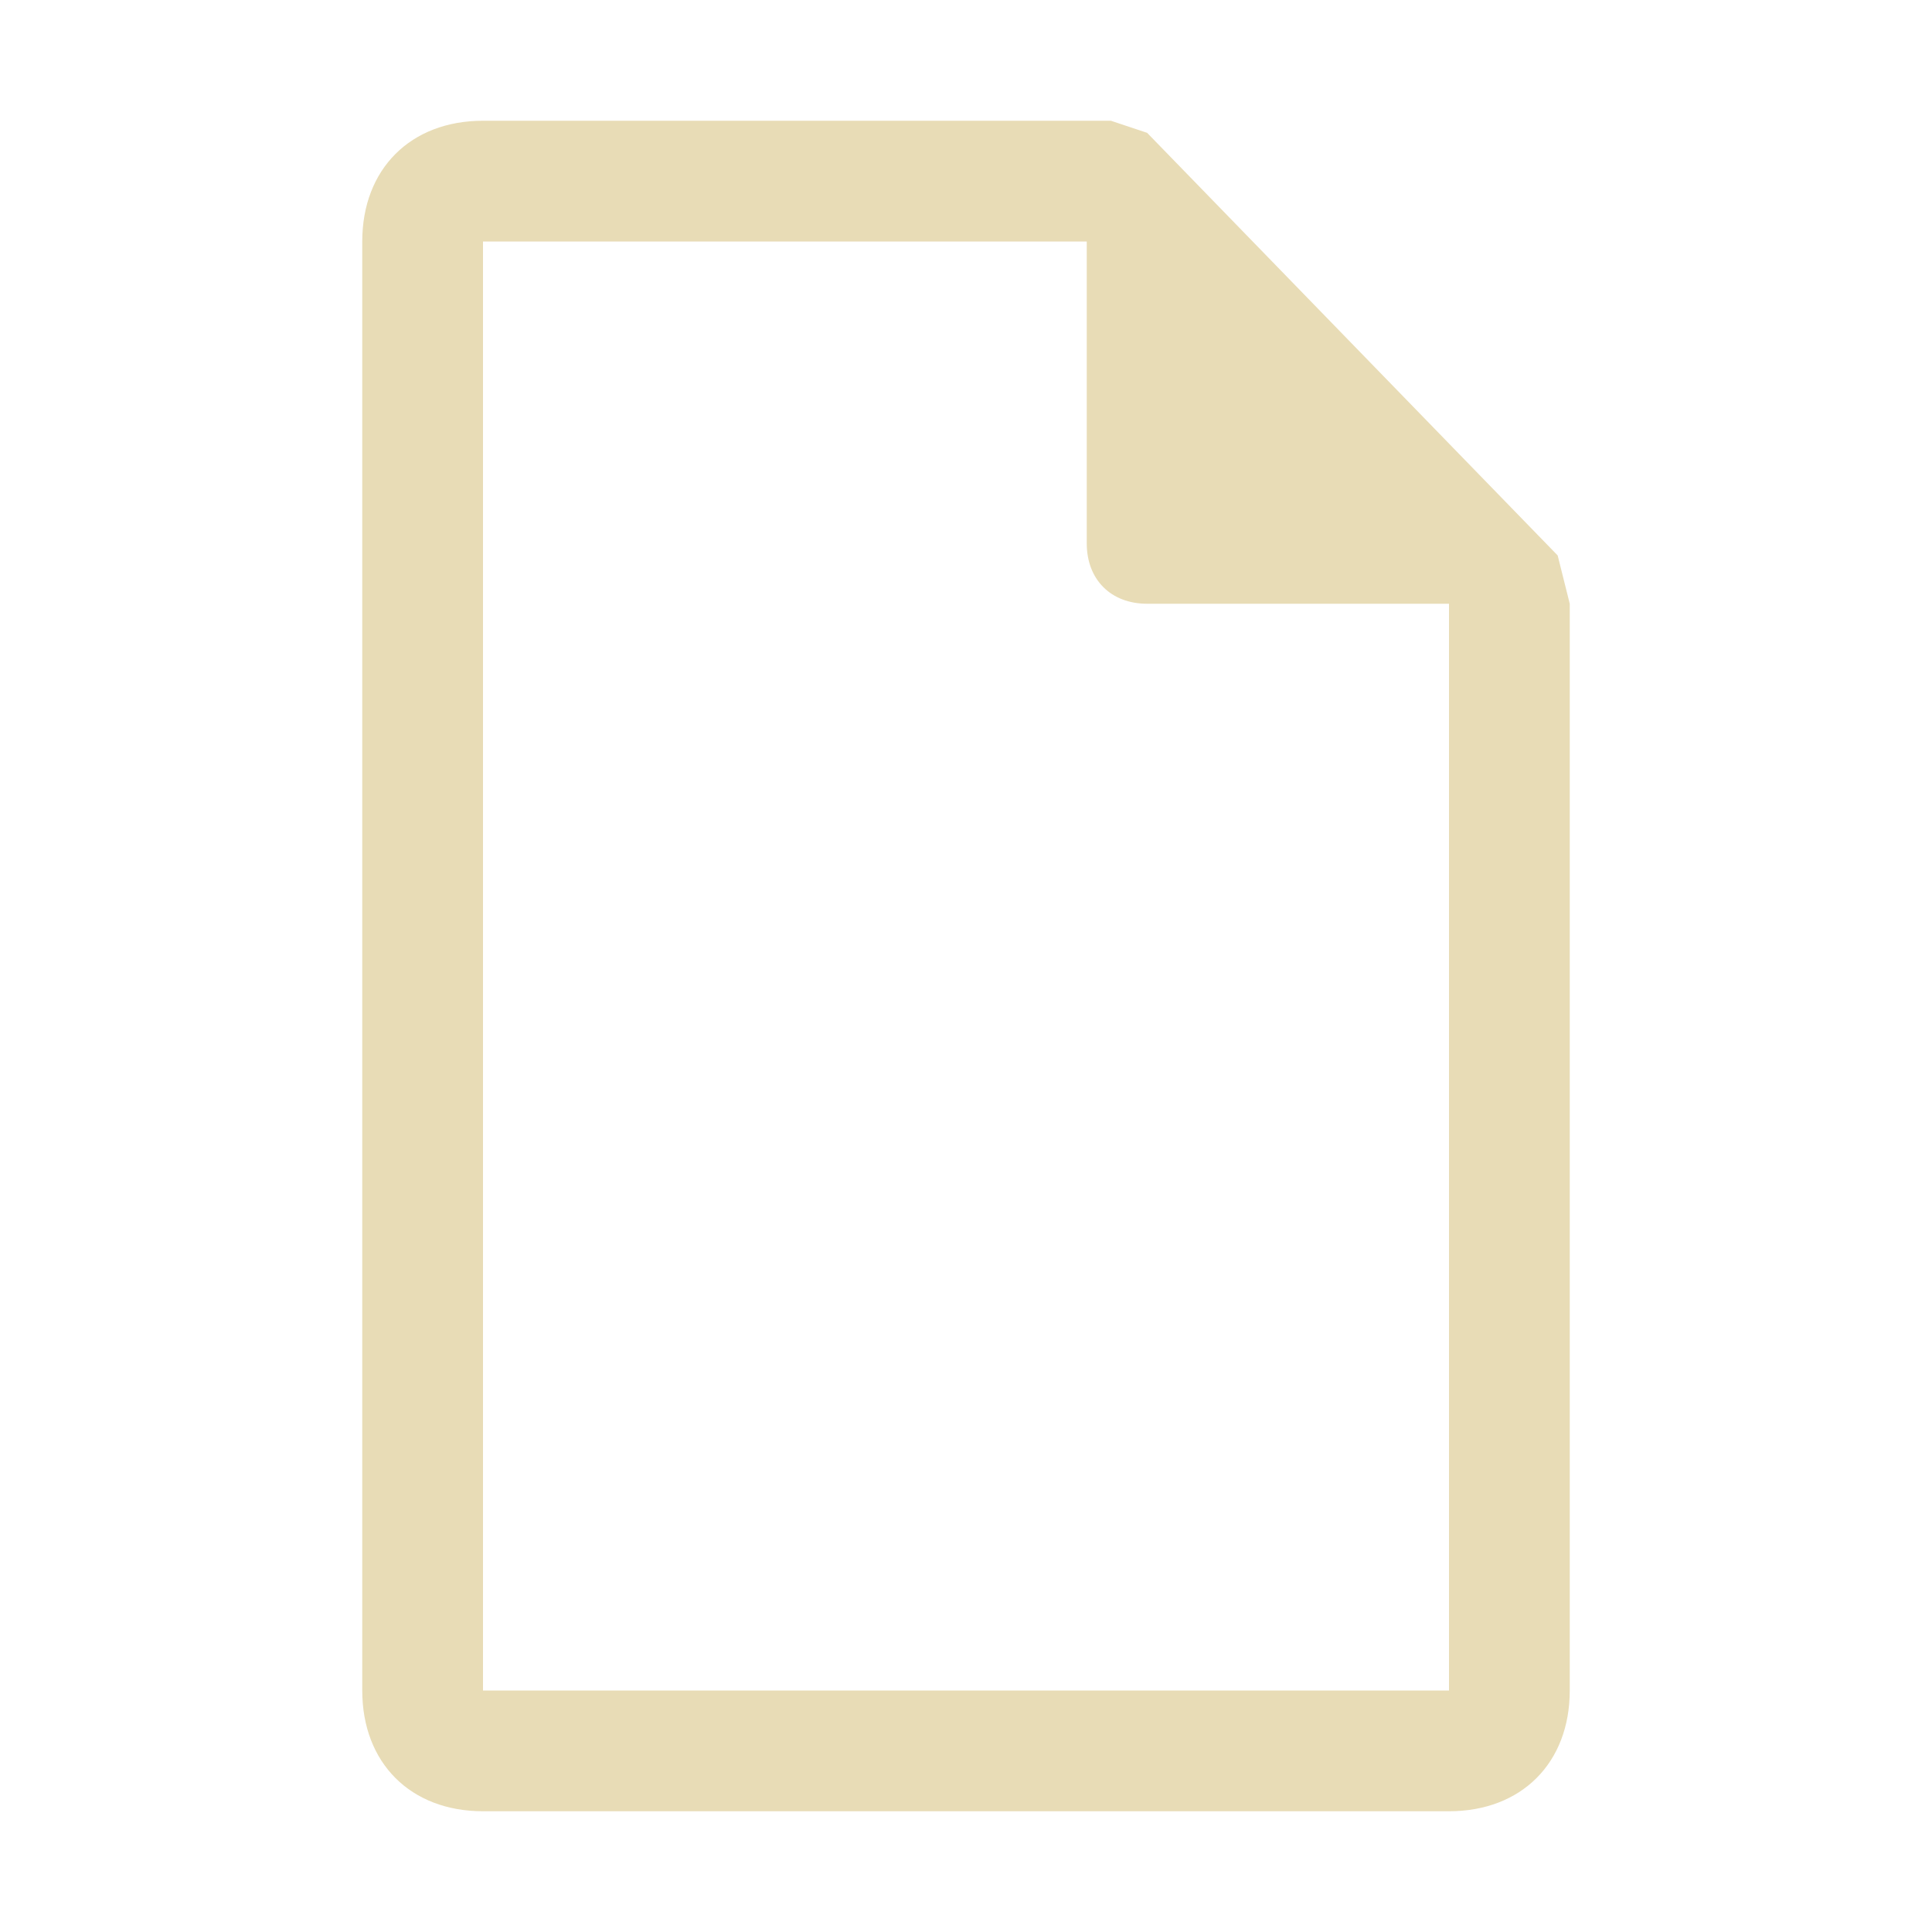
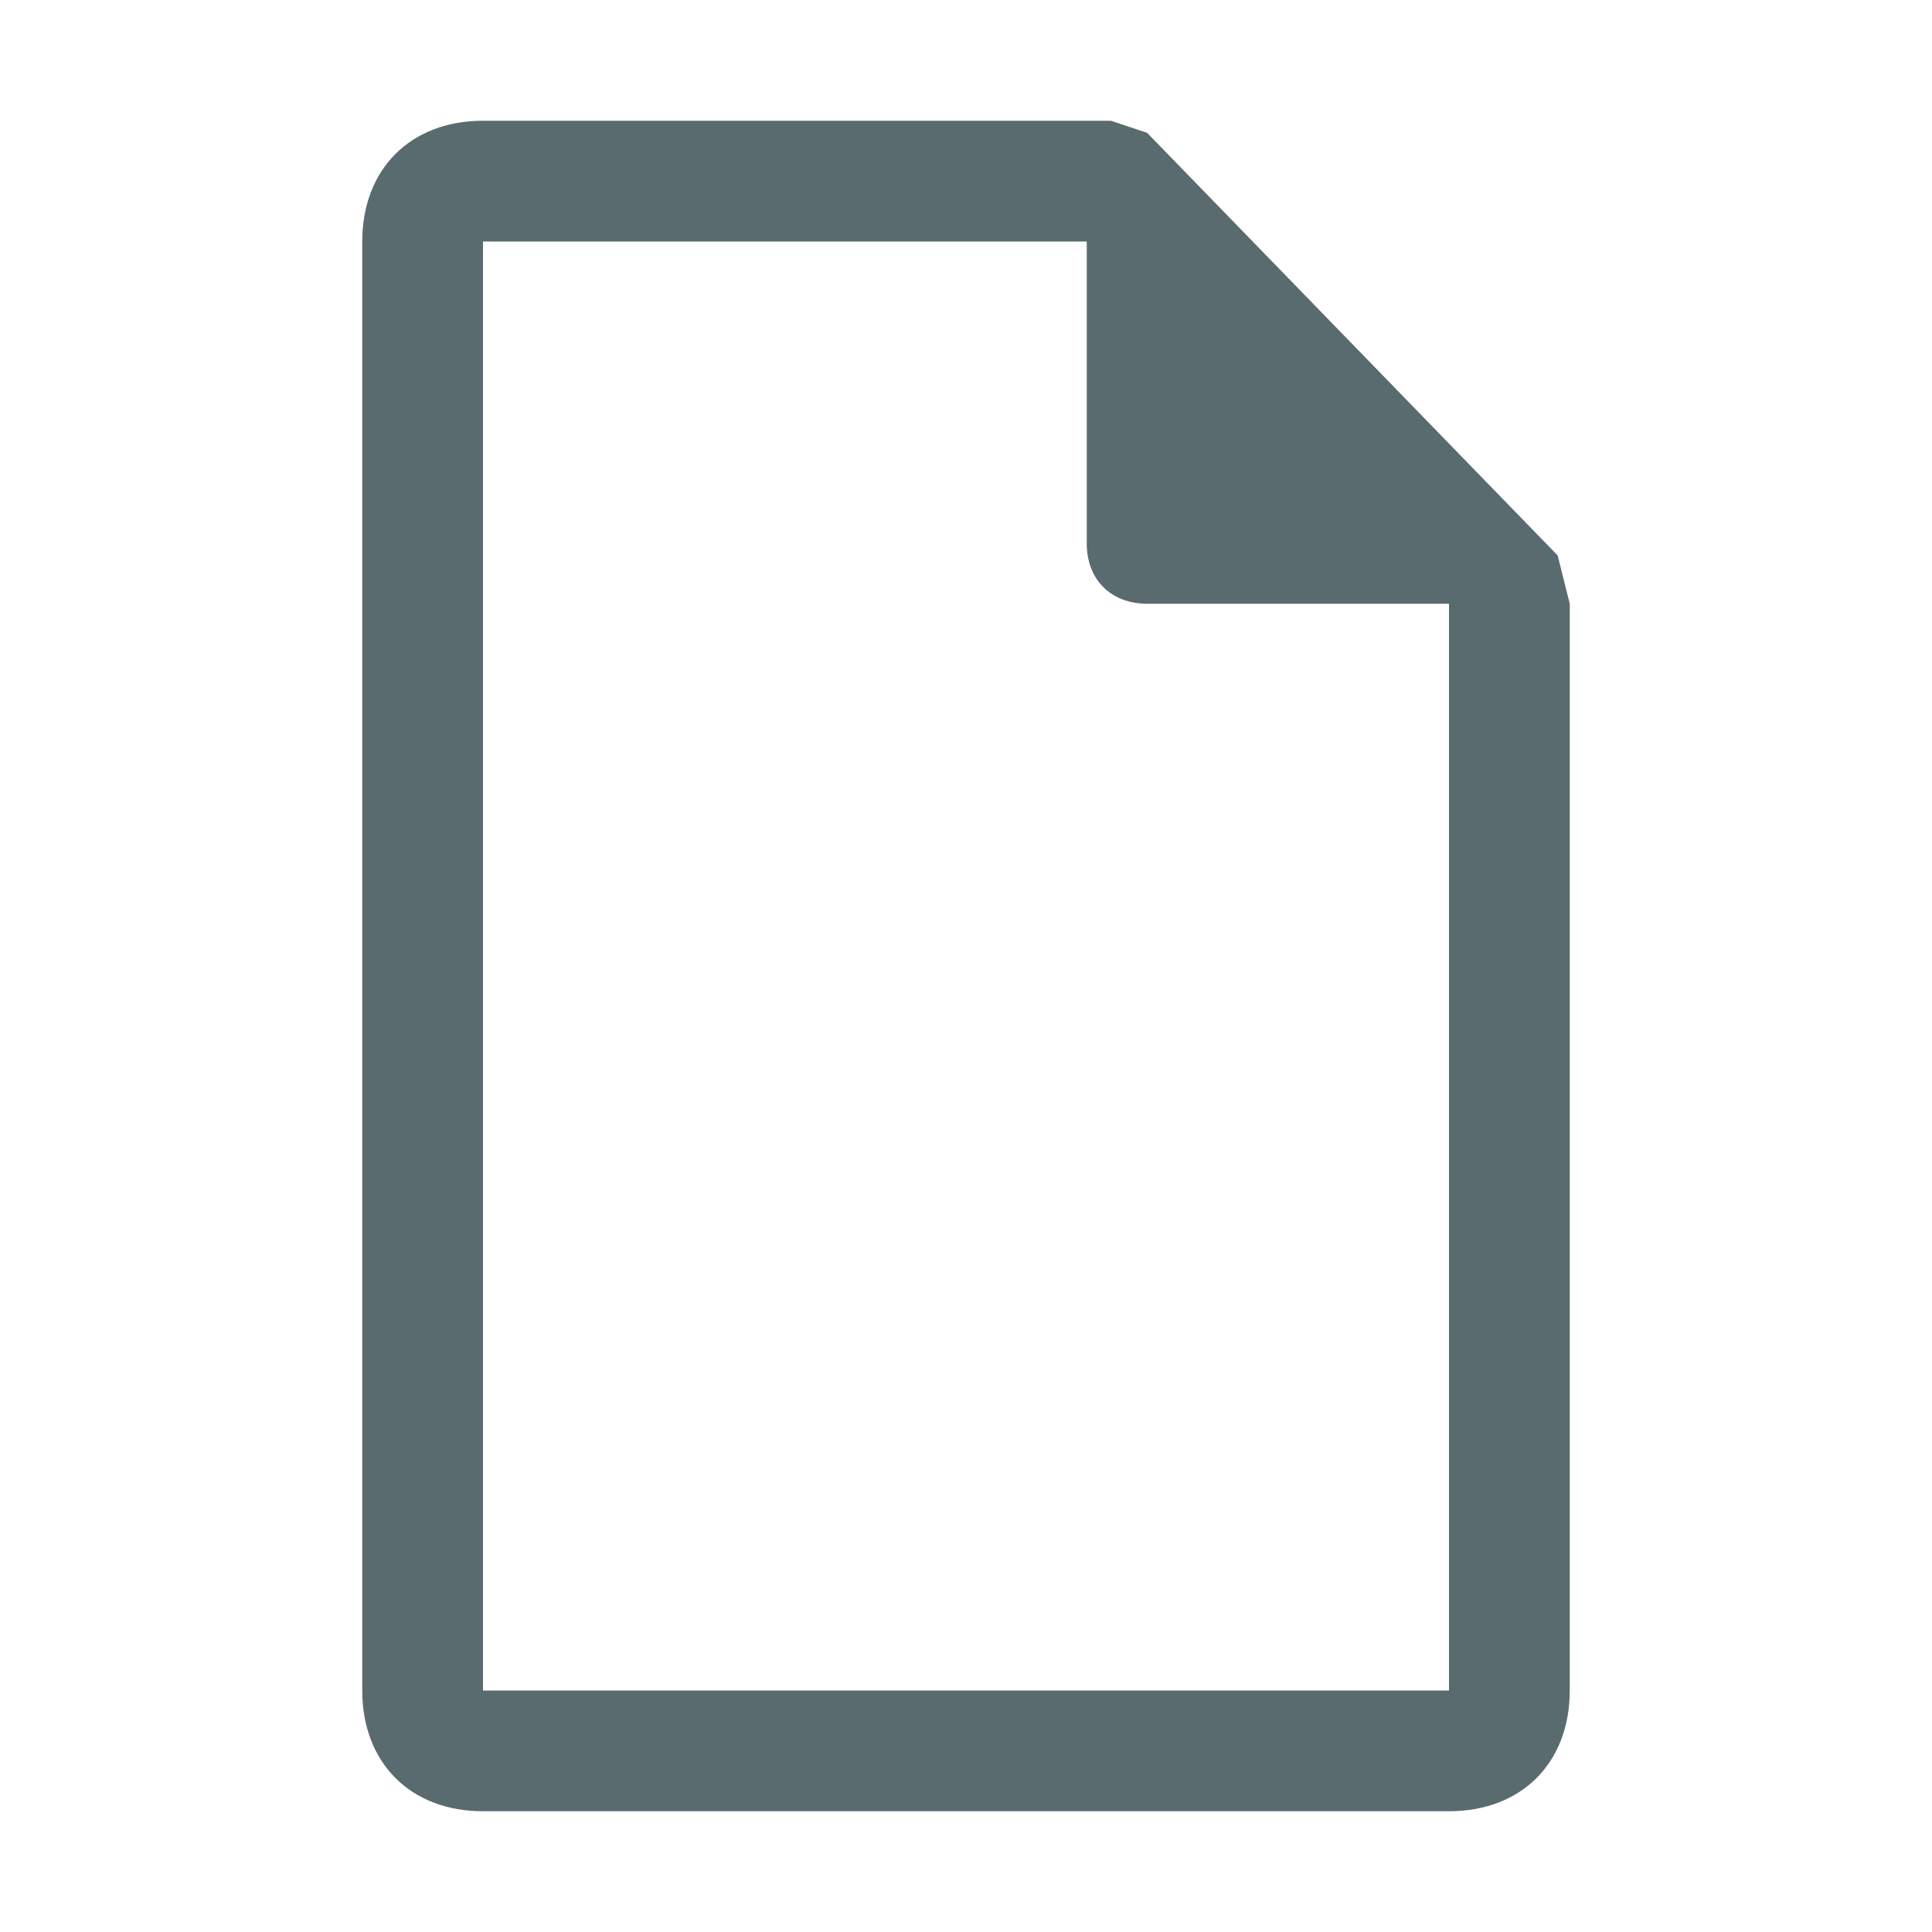
<svg xmlns="http://www.w3.org/2000/svg" viewBox="0 0 16 16" width="16" height="16">
-   <path fill="#e8dcb6" d="M9.5 1.1l3.4 3.5.1.4v9c0 .6-.4 1-1 1H4c-.6 0-1-.4-1-1V2c0-.6.4-1 1-1h5.2l.3.1zM9 5V2H4v12h8V5H9.5c-.3 0-.5-.2-.5-.5V2H9v3z" />
+   <path fill="#5a6b6f" d="M9.5 1.1l3.4 3.5.1.4v9c0 .6-.4 1-1 1H4c-.6 0-1-.4-1-1V2c0-.6.4-1 1-1h5.2l.3.1zM9 5V2H4v12h8V5H9.5c-.3 0-.5-.2-.5-.5V2H9v3z" />
</svg>
